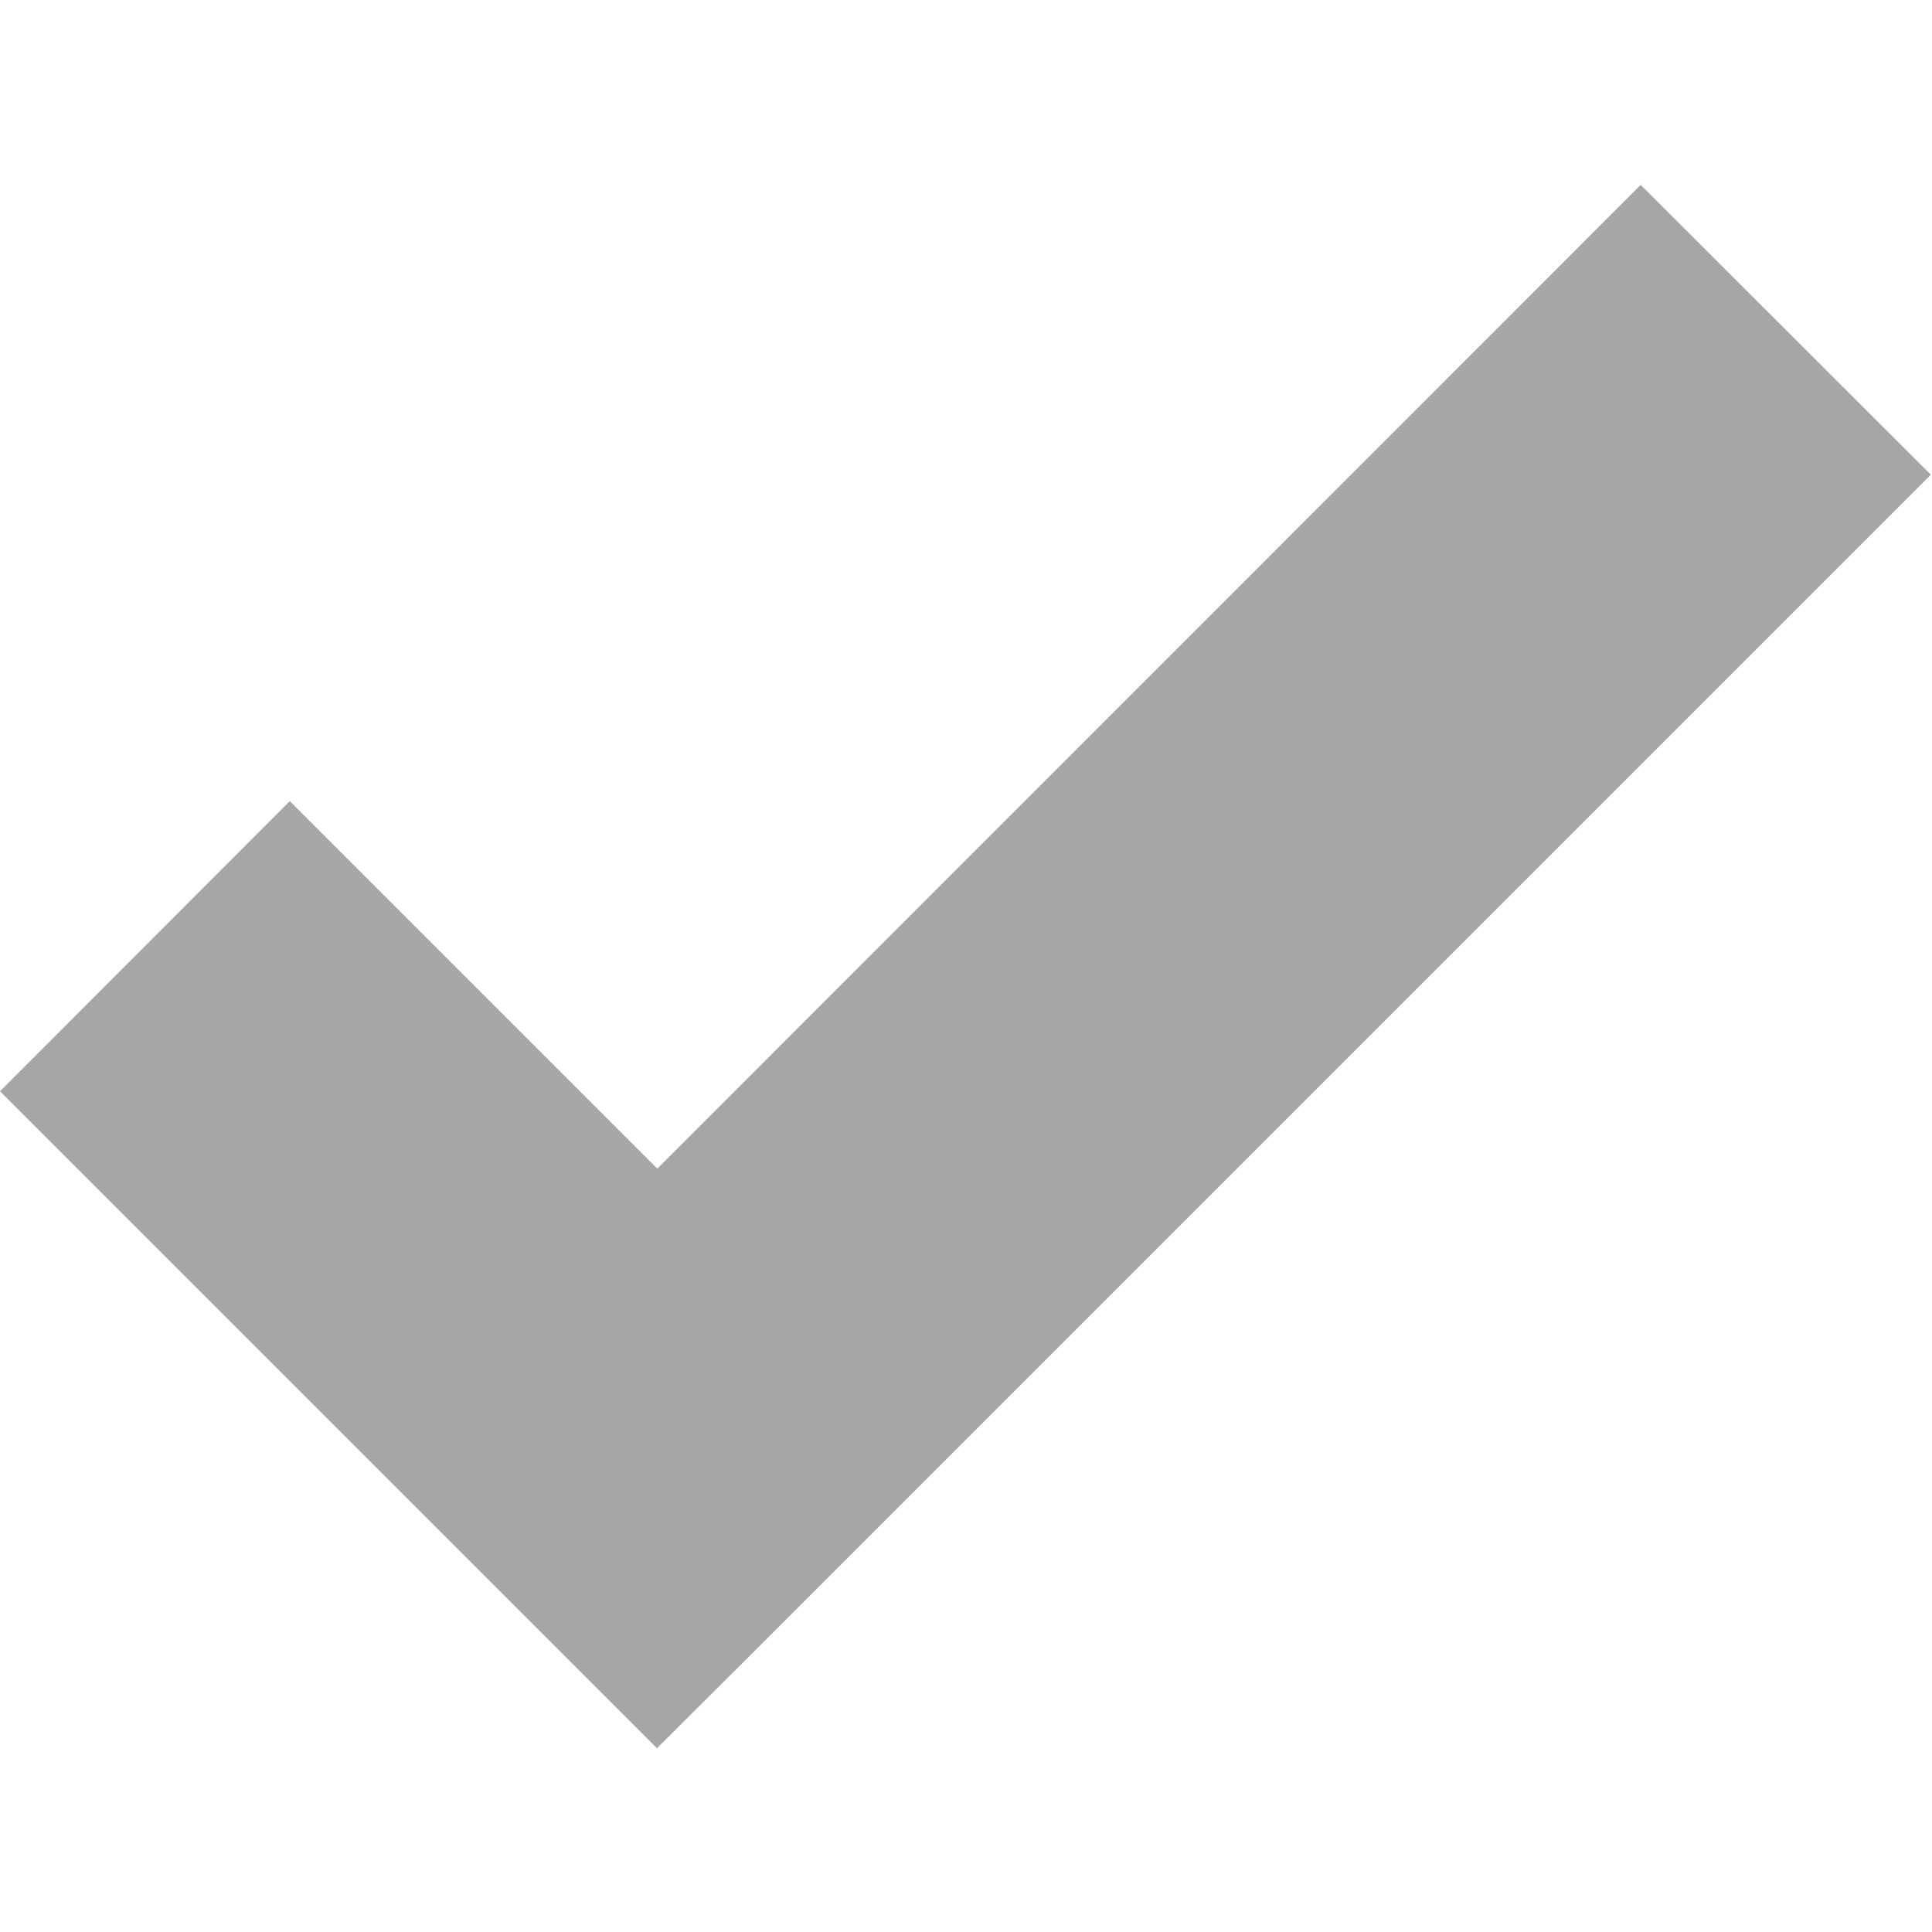
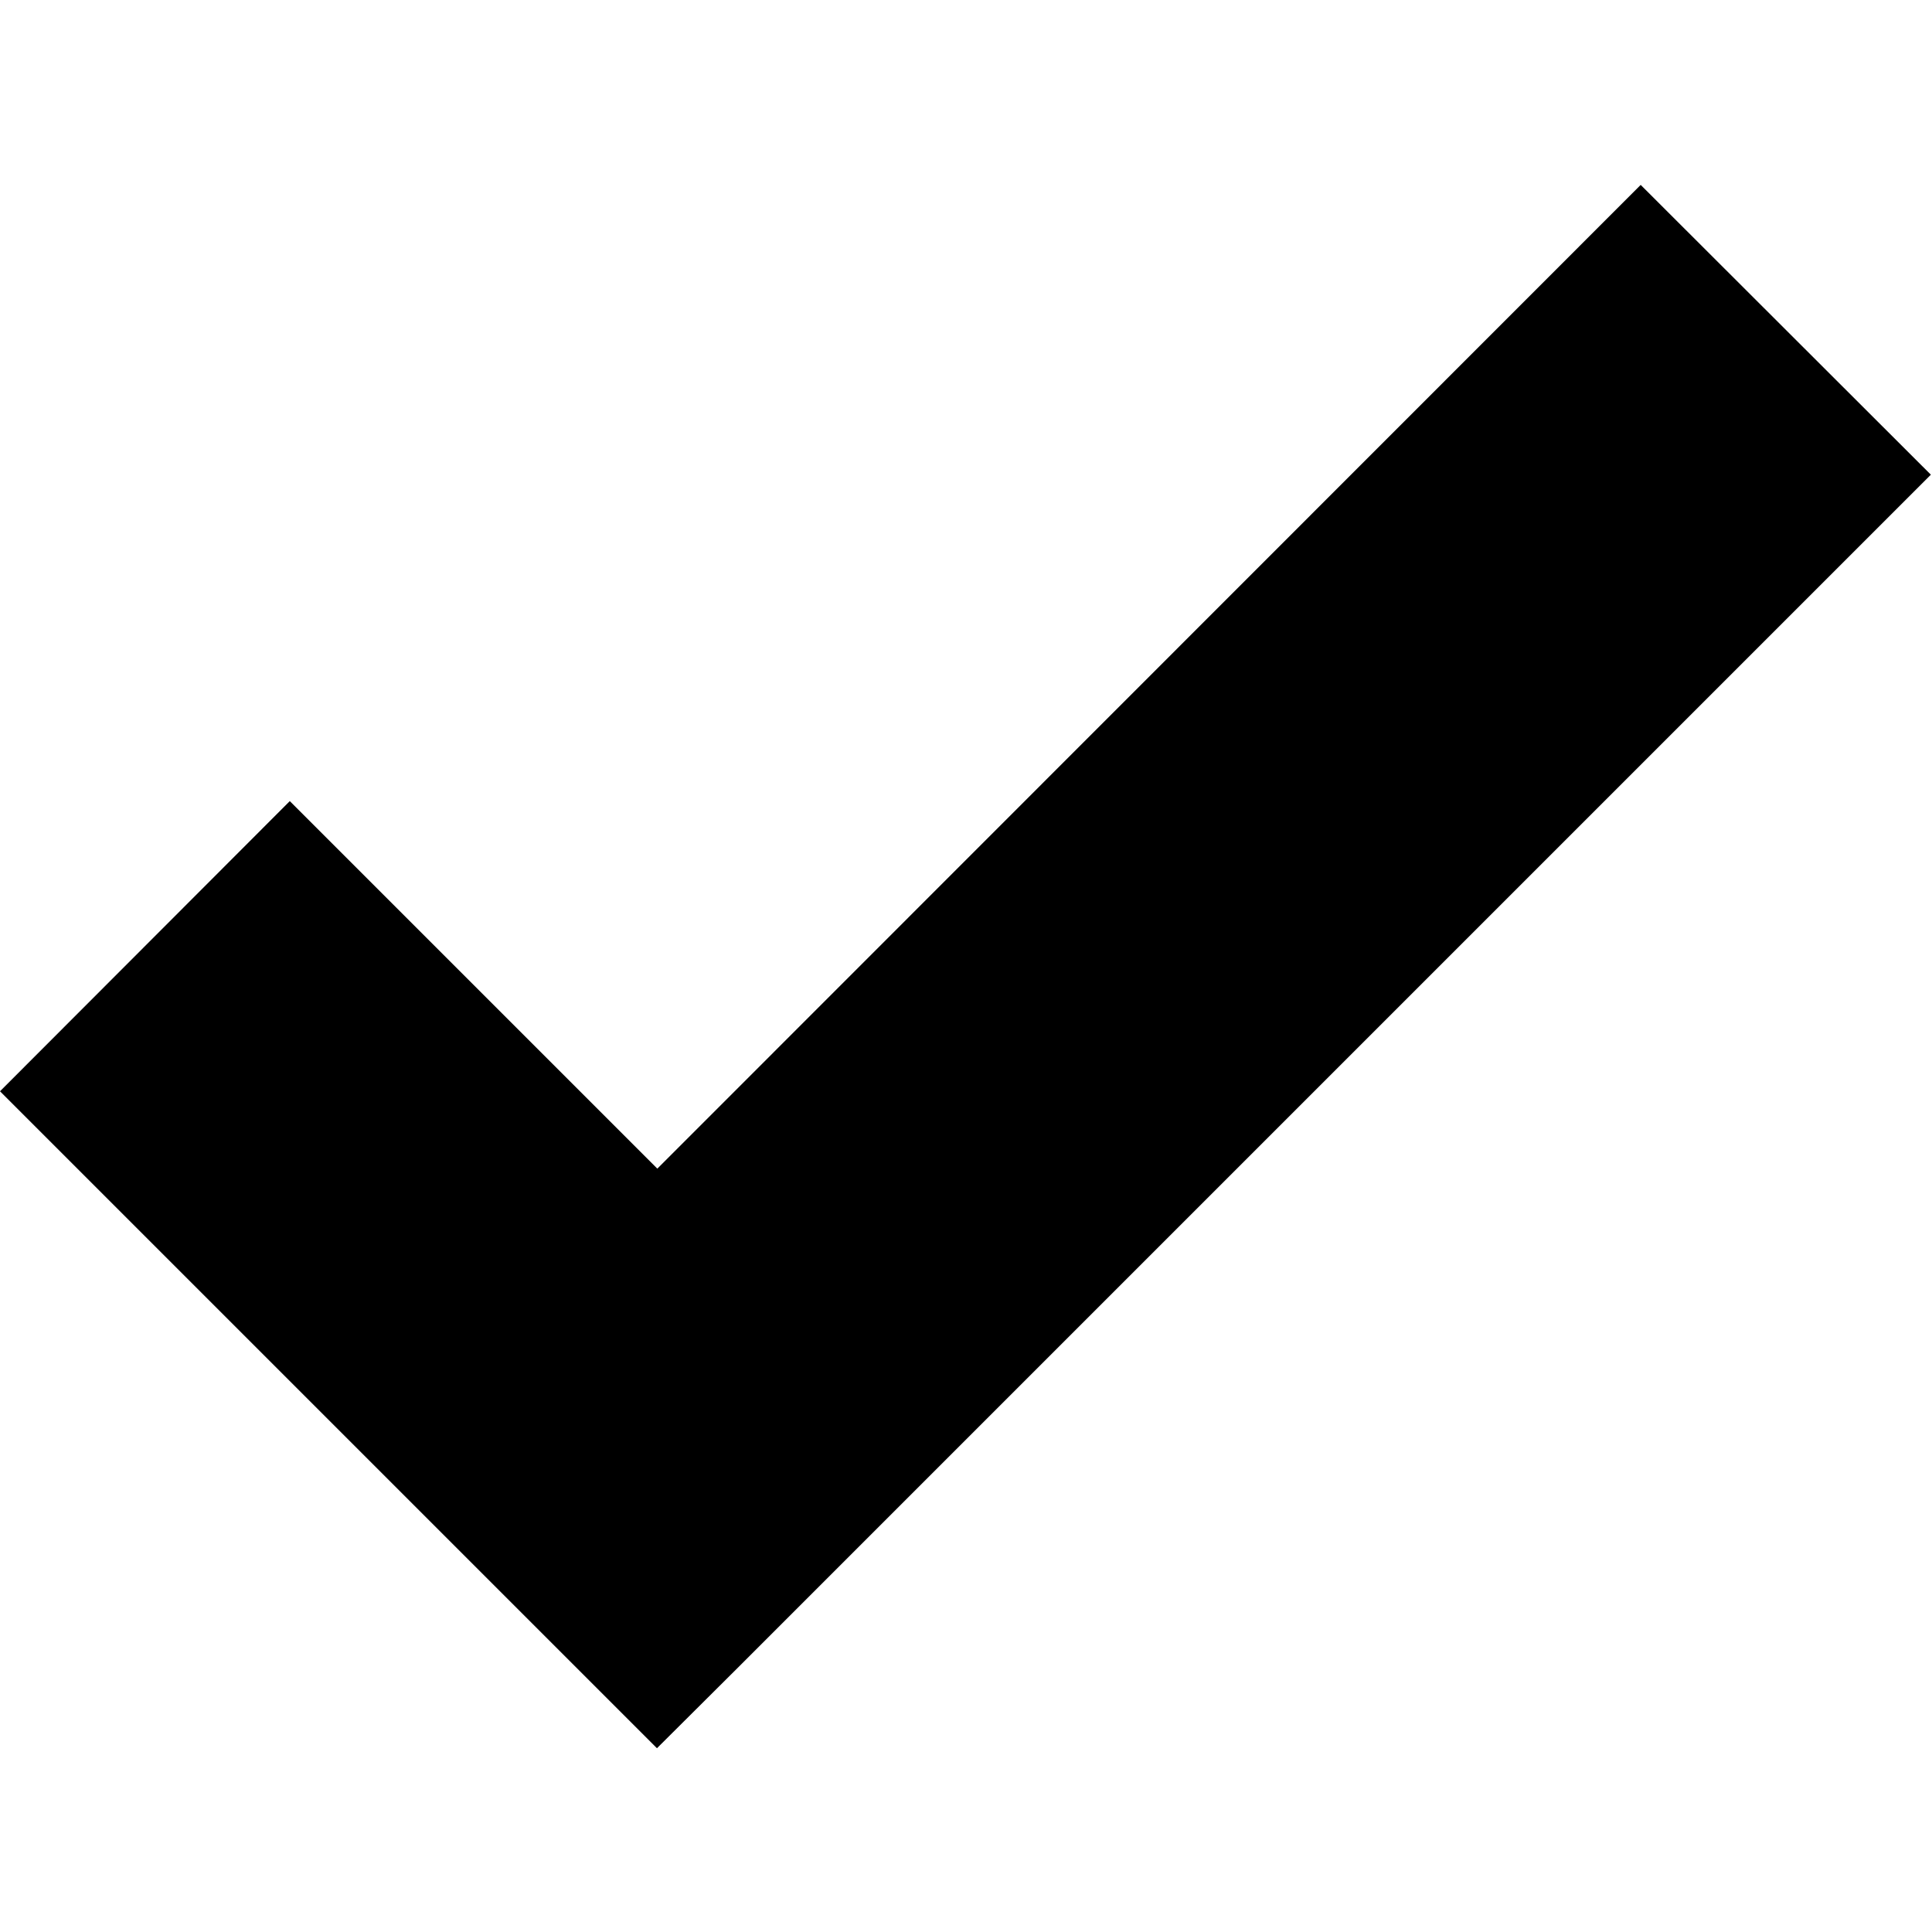
<svg xmlns="http://www.w3.org/2000/svg" id="Layer_1" style="enable-background:new 0 0 512 512;" version="1.1" viewBox="0 0 512 512" xml:space="preserve">
  <style type="text/css">
- 	.st0{fill:#a6a6a6;}
+ 	.st0{fill:#000000;}
</style>
  <g>
    <polygon class="st0" points="434.8,49 174.2,309.7 76.8,212.3 0,289.2 174.1,463.3 196.6,440.9 196.6,440.9 511.7,125.8 434.8,49     " />
  </g>
</svg>
